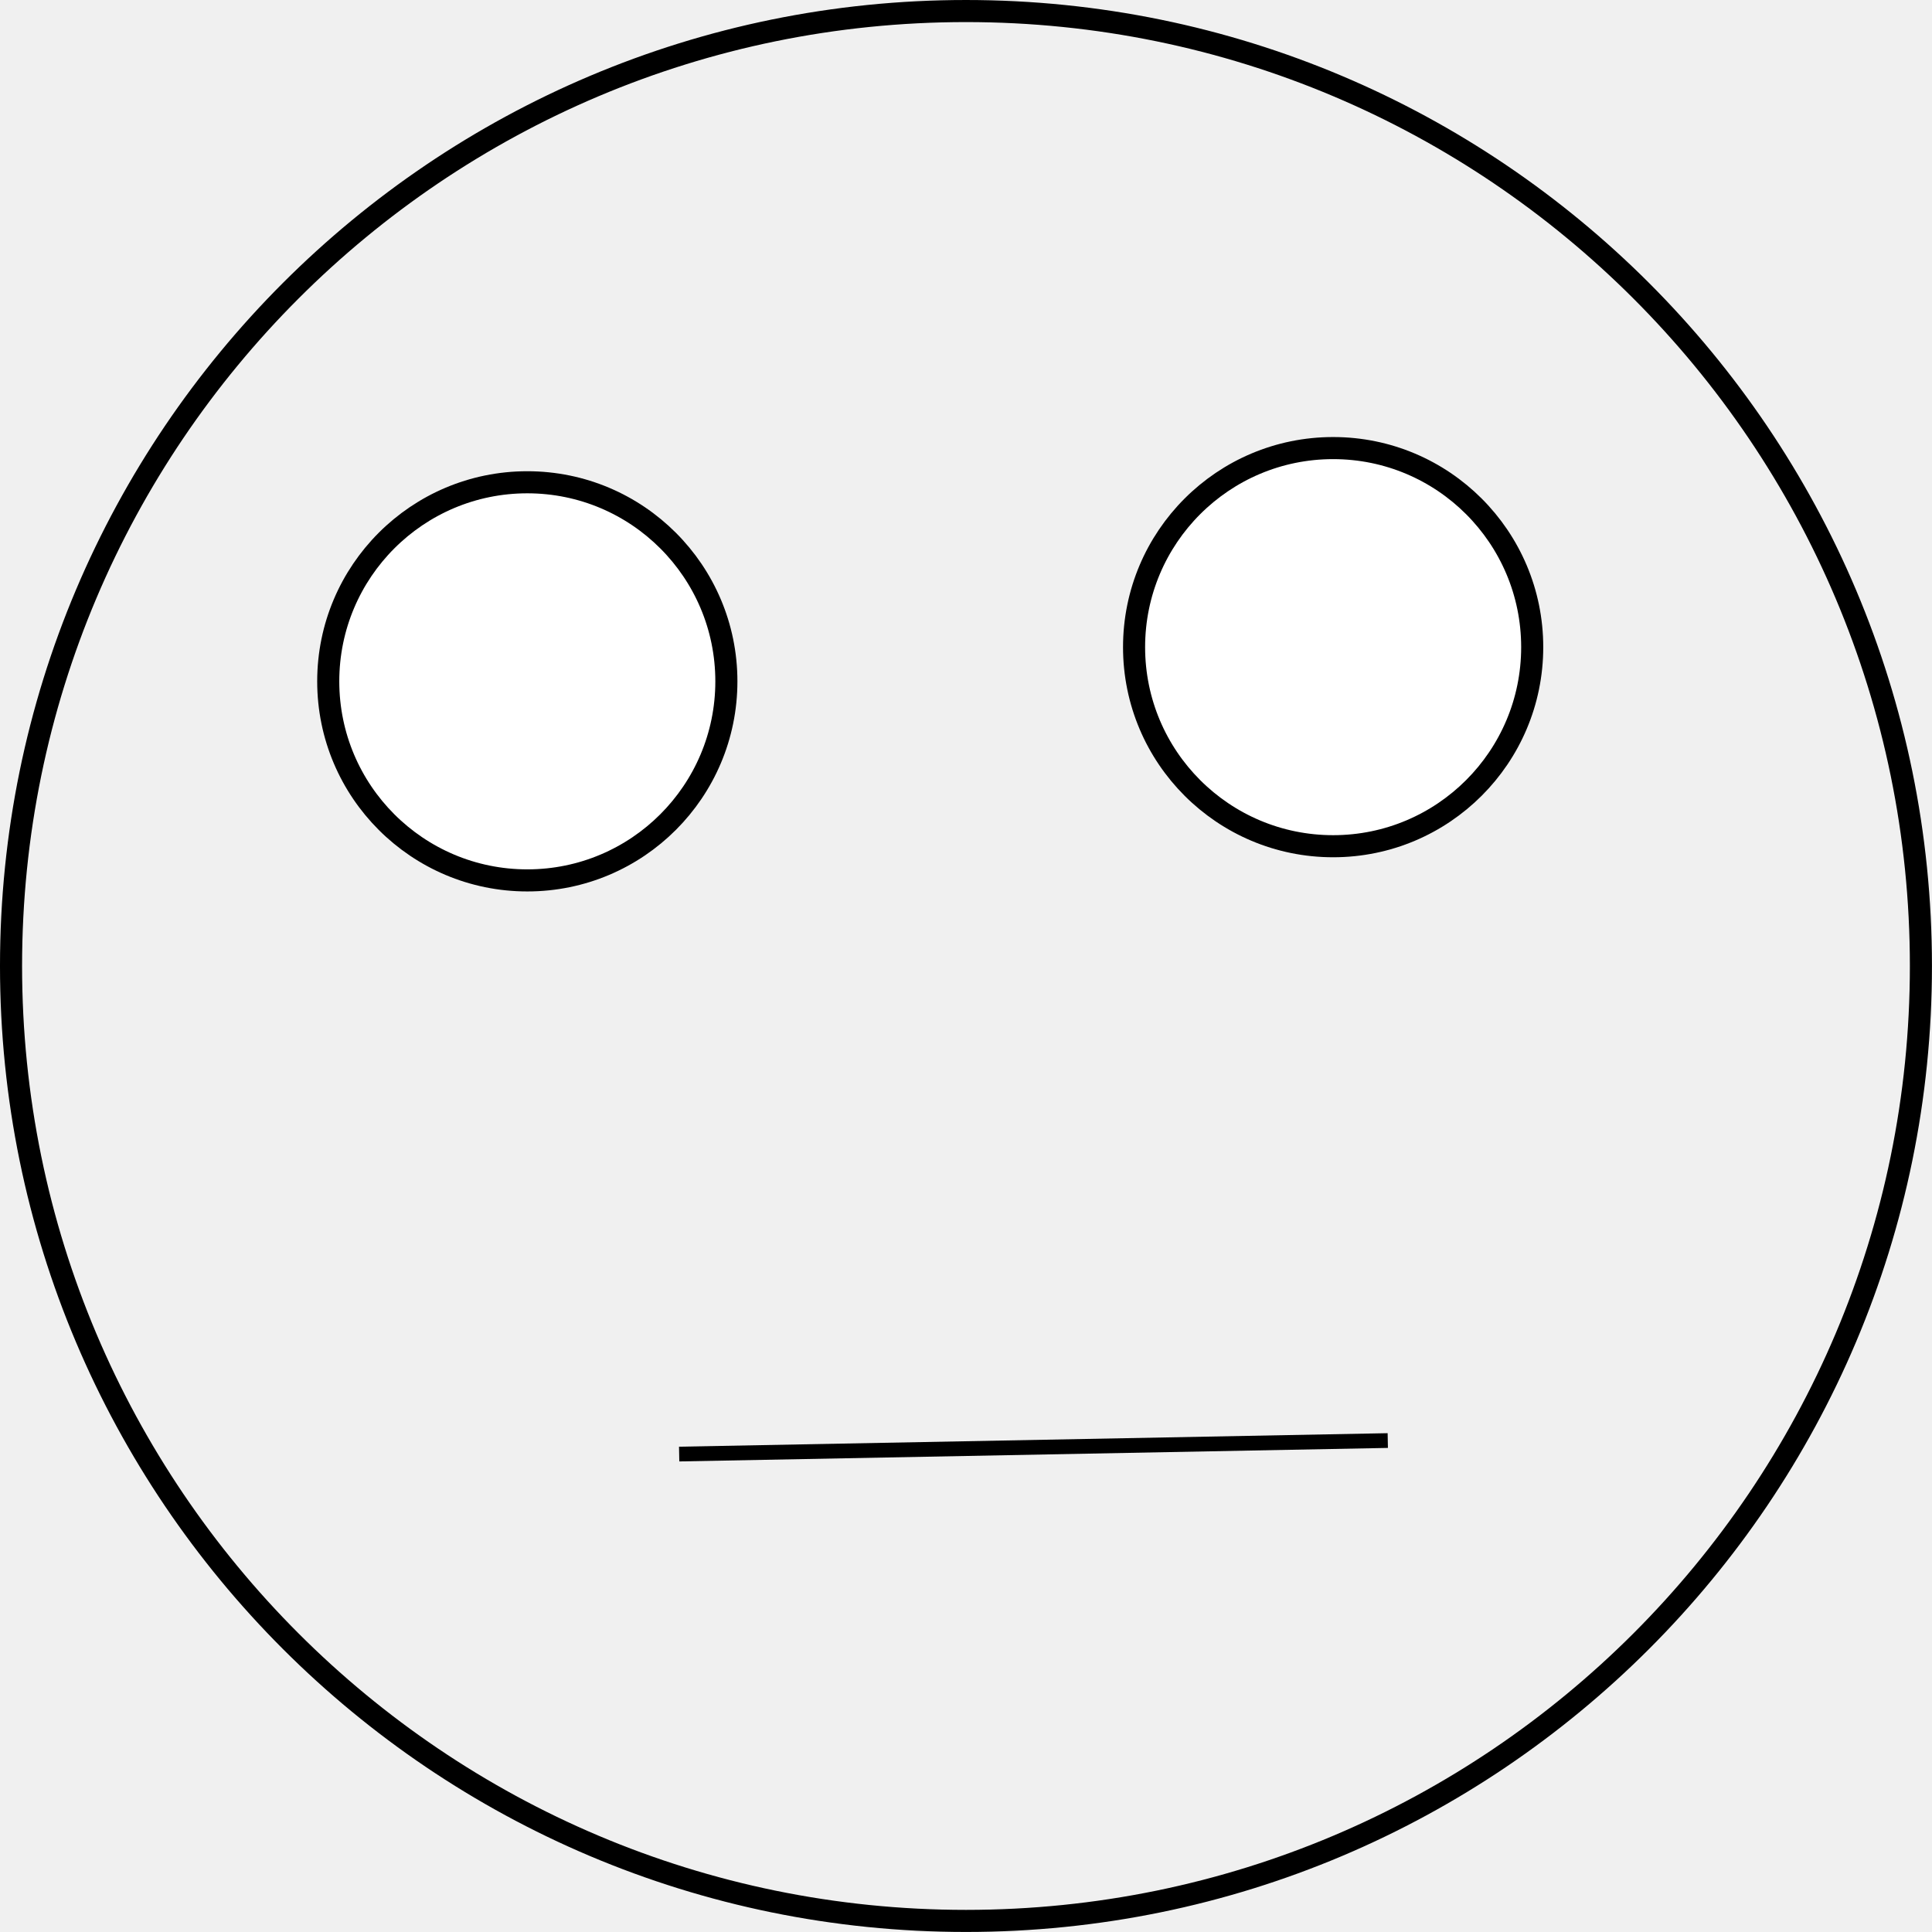
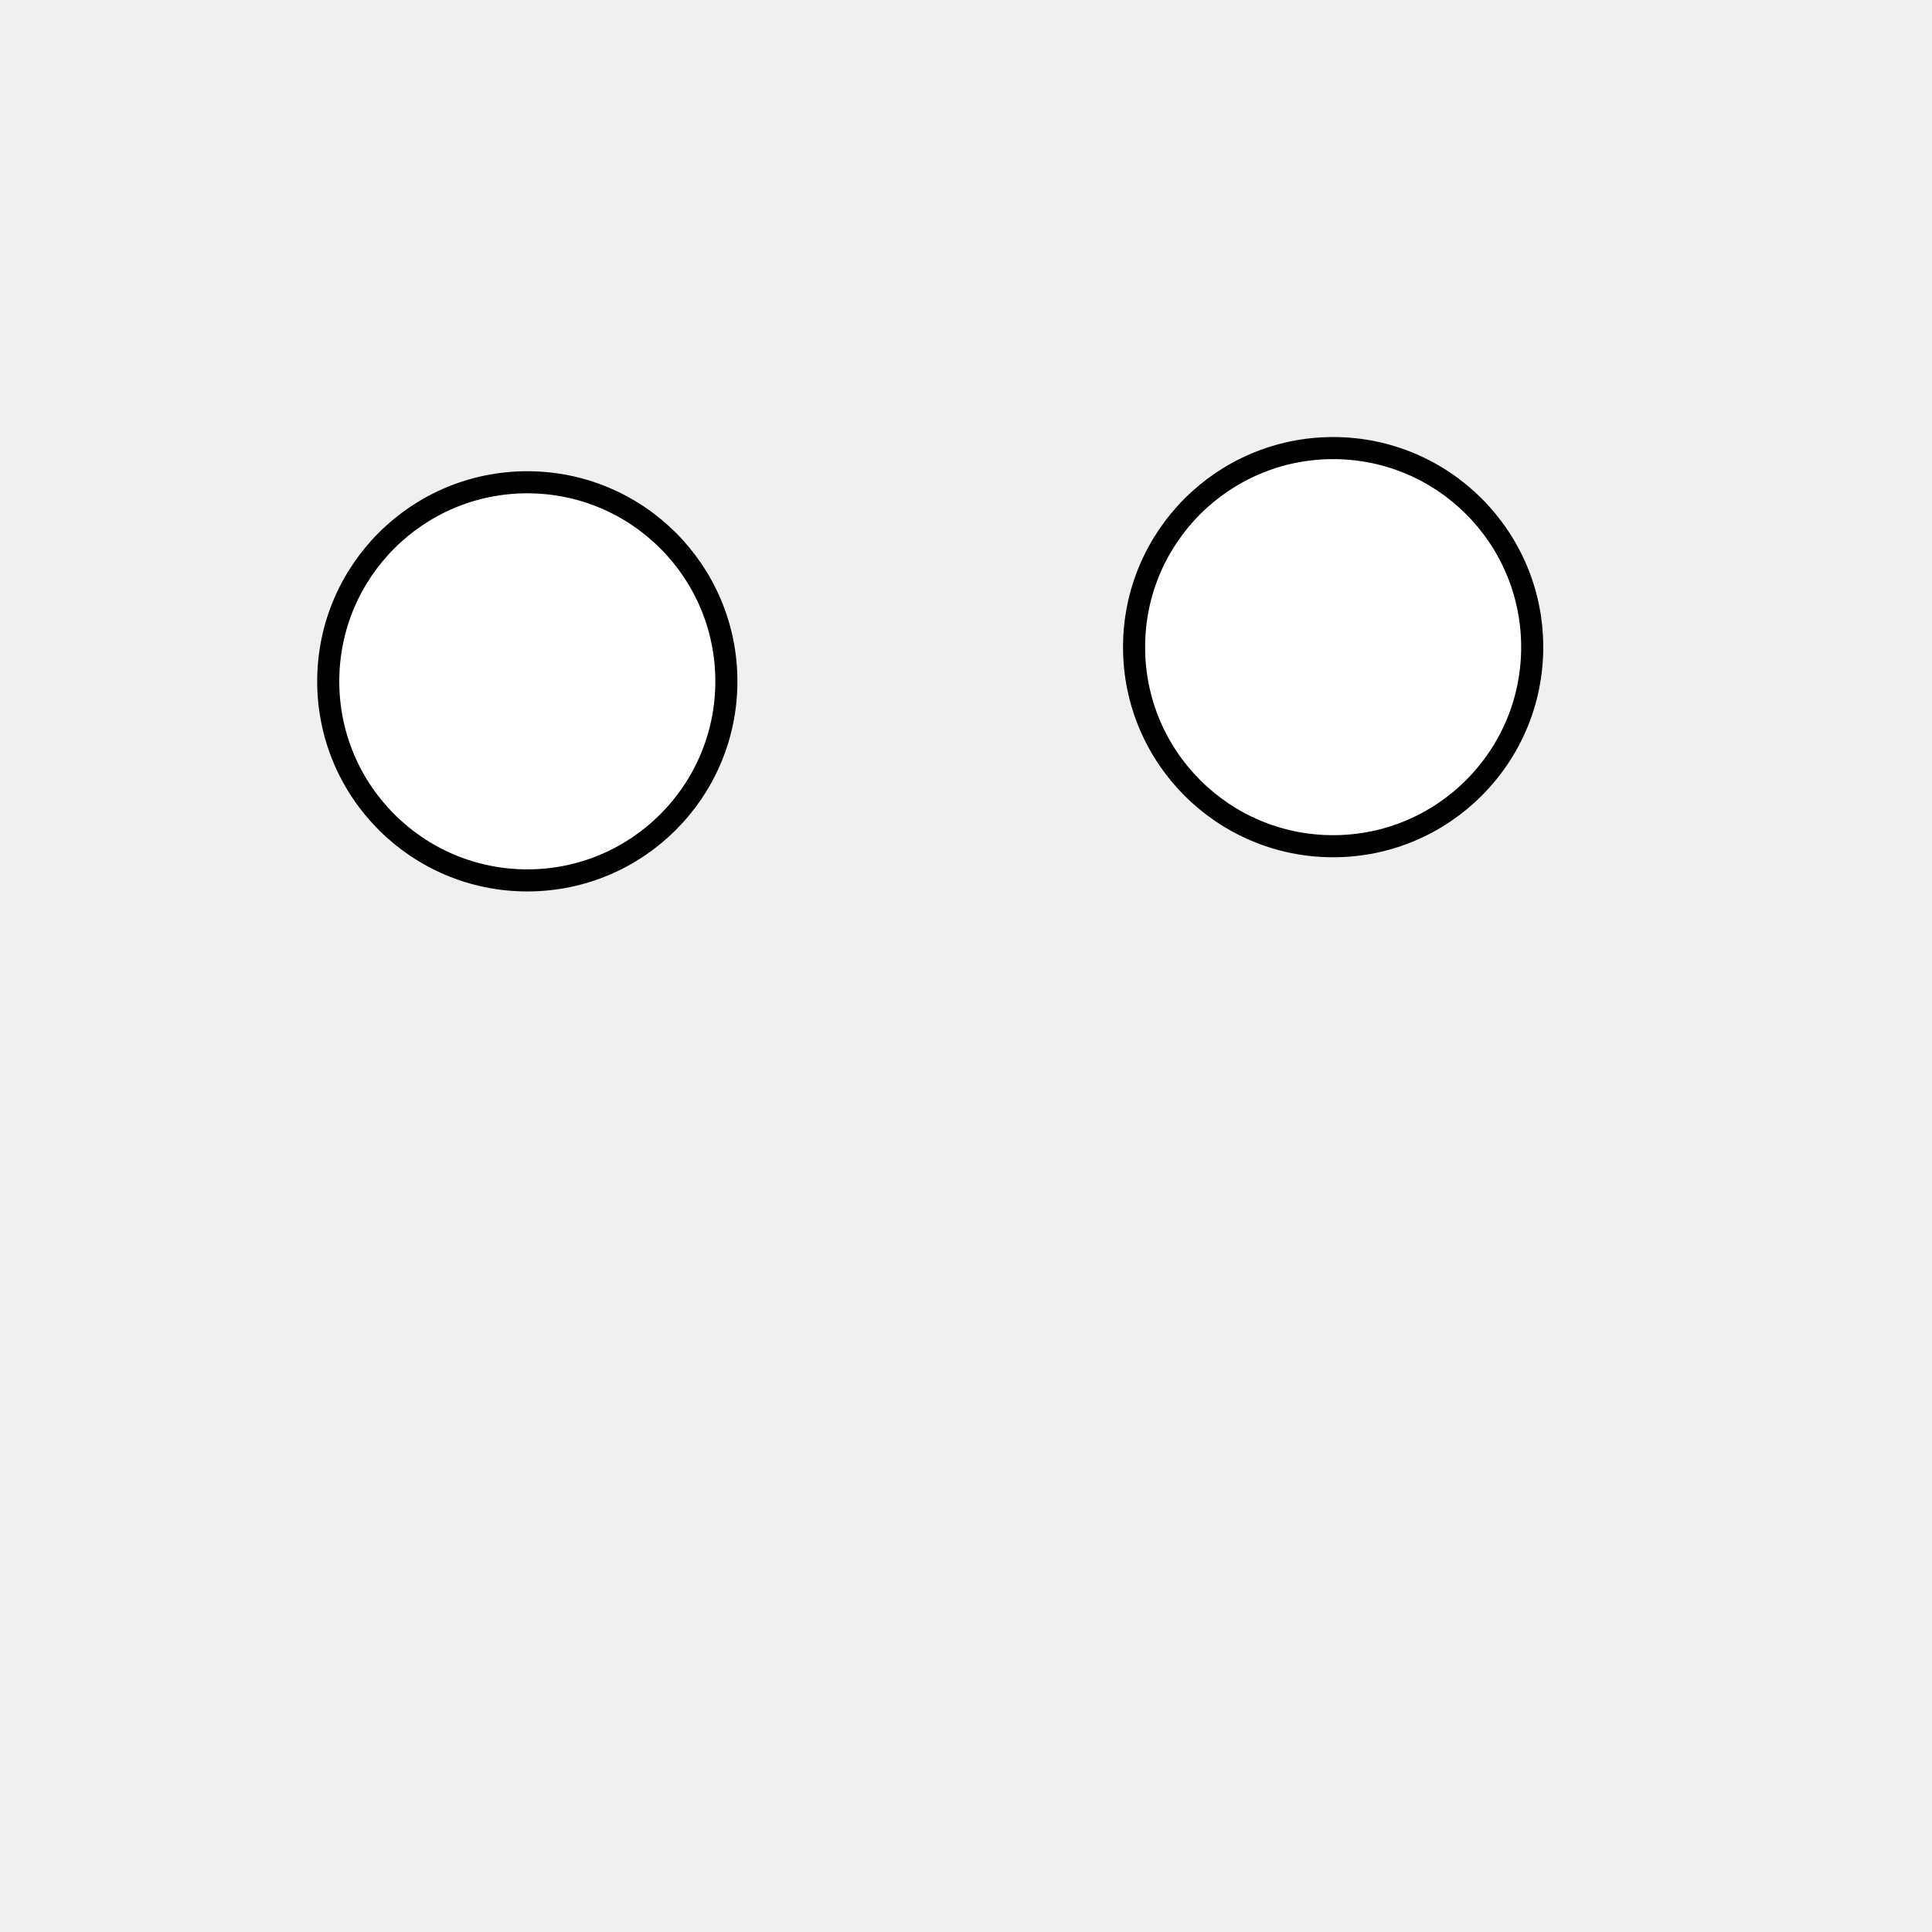
<svg xmlns="http://www.w3.org/2000/svg" width="46.284mm" height="46.284mm" viewBox="0 0 46.284 46.284" version="1.1" id="svg1">
  <defs id="defs1" />
  <g id="layer1" style="display:inline" transform="translate(-51.14859,-45.35749)">
    <circle style="font-variation-settings:normal;opacity:1;vector-effect:none;fill:#ffffff;fill-opacity:0.986;fill-rule:evenodd;stroke:#000000;stroke-width:0.529;stroke-linecap:butt;stroke-linejoin:miter;stroke-miterlimit:4;stroke-dasharray:none;stroke-dashoffset:0;stroke-opacity:1;-inkscape-stroke:none;stop-color:#000000;stop-opacity:1" id="path1" cx="63.781" cy="61.68" r="4.769" />
  </g>
  <g id="layer2" style="display:inline" transform="translate(-51.14859,-45.35749)">
    <circle style="font-variation-settings:normal;vector-effect:none;fill:#ffffff;fill-opacity:0.986;fill-rule:evenodd;stroke:#000000;stroke-width:0.529;stroke-linecap:butt;stroke-linejoin:miter;stroke-miterlimit:4;stroke-dasharray:none;stroke-dashoffset:0;stroke-opacity:1;-inkscape-stroke:none;stop-color:#000000" id="path1-3" cx="83.086" cy="60.861" r="4.769" />
  </g>
-   <g id="layer3" style="display:inline" transform="translate(-51.14859,-45.35749)">
+   <g id="layer3" style="display:none" transform="translate(-51.14859,-45.35749)">
    <path style="fill:#ff7f2a;stroke:#000000;stroke-width:0.353;paint-order:markers stroke fill" d="M 67.419,80.192 84.395,79.868" id="path2" />
  </g>
-   <g id="layer4" style="display:inline" transform="translate(-51.14859,-45.35749)">
+   <g id="layer4" style="display:none" transform="translate(-51.14859,-45.35749)">
    <circle style="font-variation-settings:normal;opacity:1;vector-effect:none;fill:none;fill-opacity:0.986;fill-rule:evenodd;stroke:#000000;stroke-width:0.529;stroke-linecap:butt;stroke-linejoin:miter;stroke-miterlimit:4;stroke-dasharray:none;stroke-dashoffset:0;stroke-opacity:1;-inkscape-stroke:none;stop-color:#000000;stop-opacity:1" id="path3" cx="74.29" cy="68.499" r="22.877" />
  </g>
</svg>
